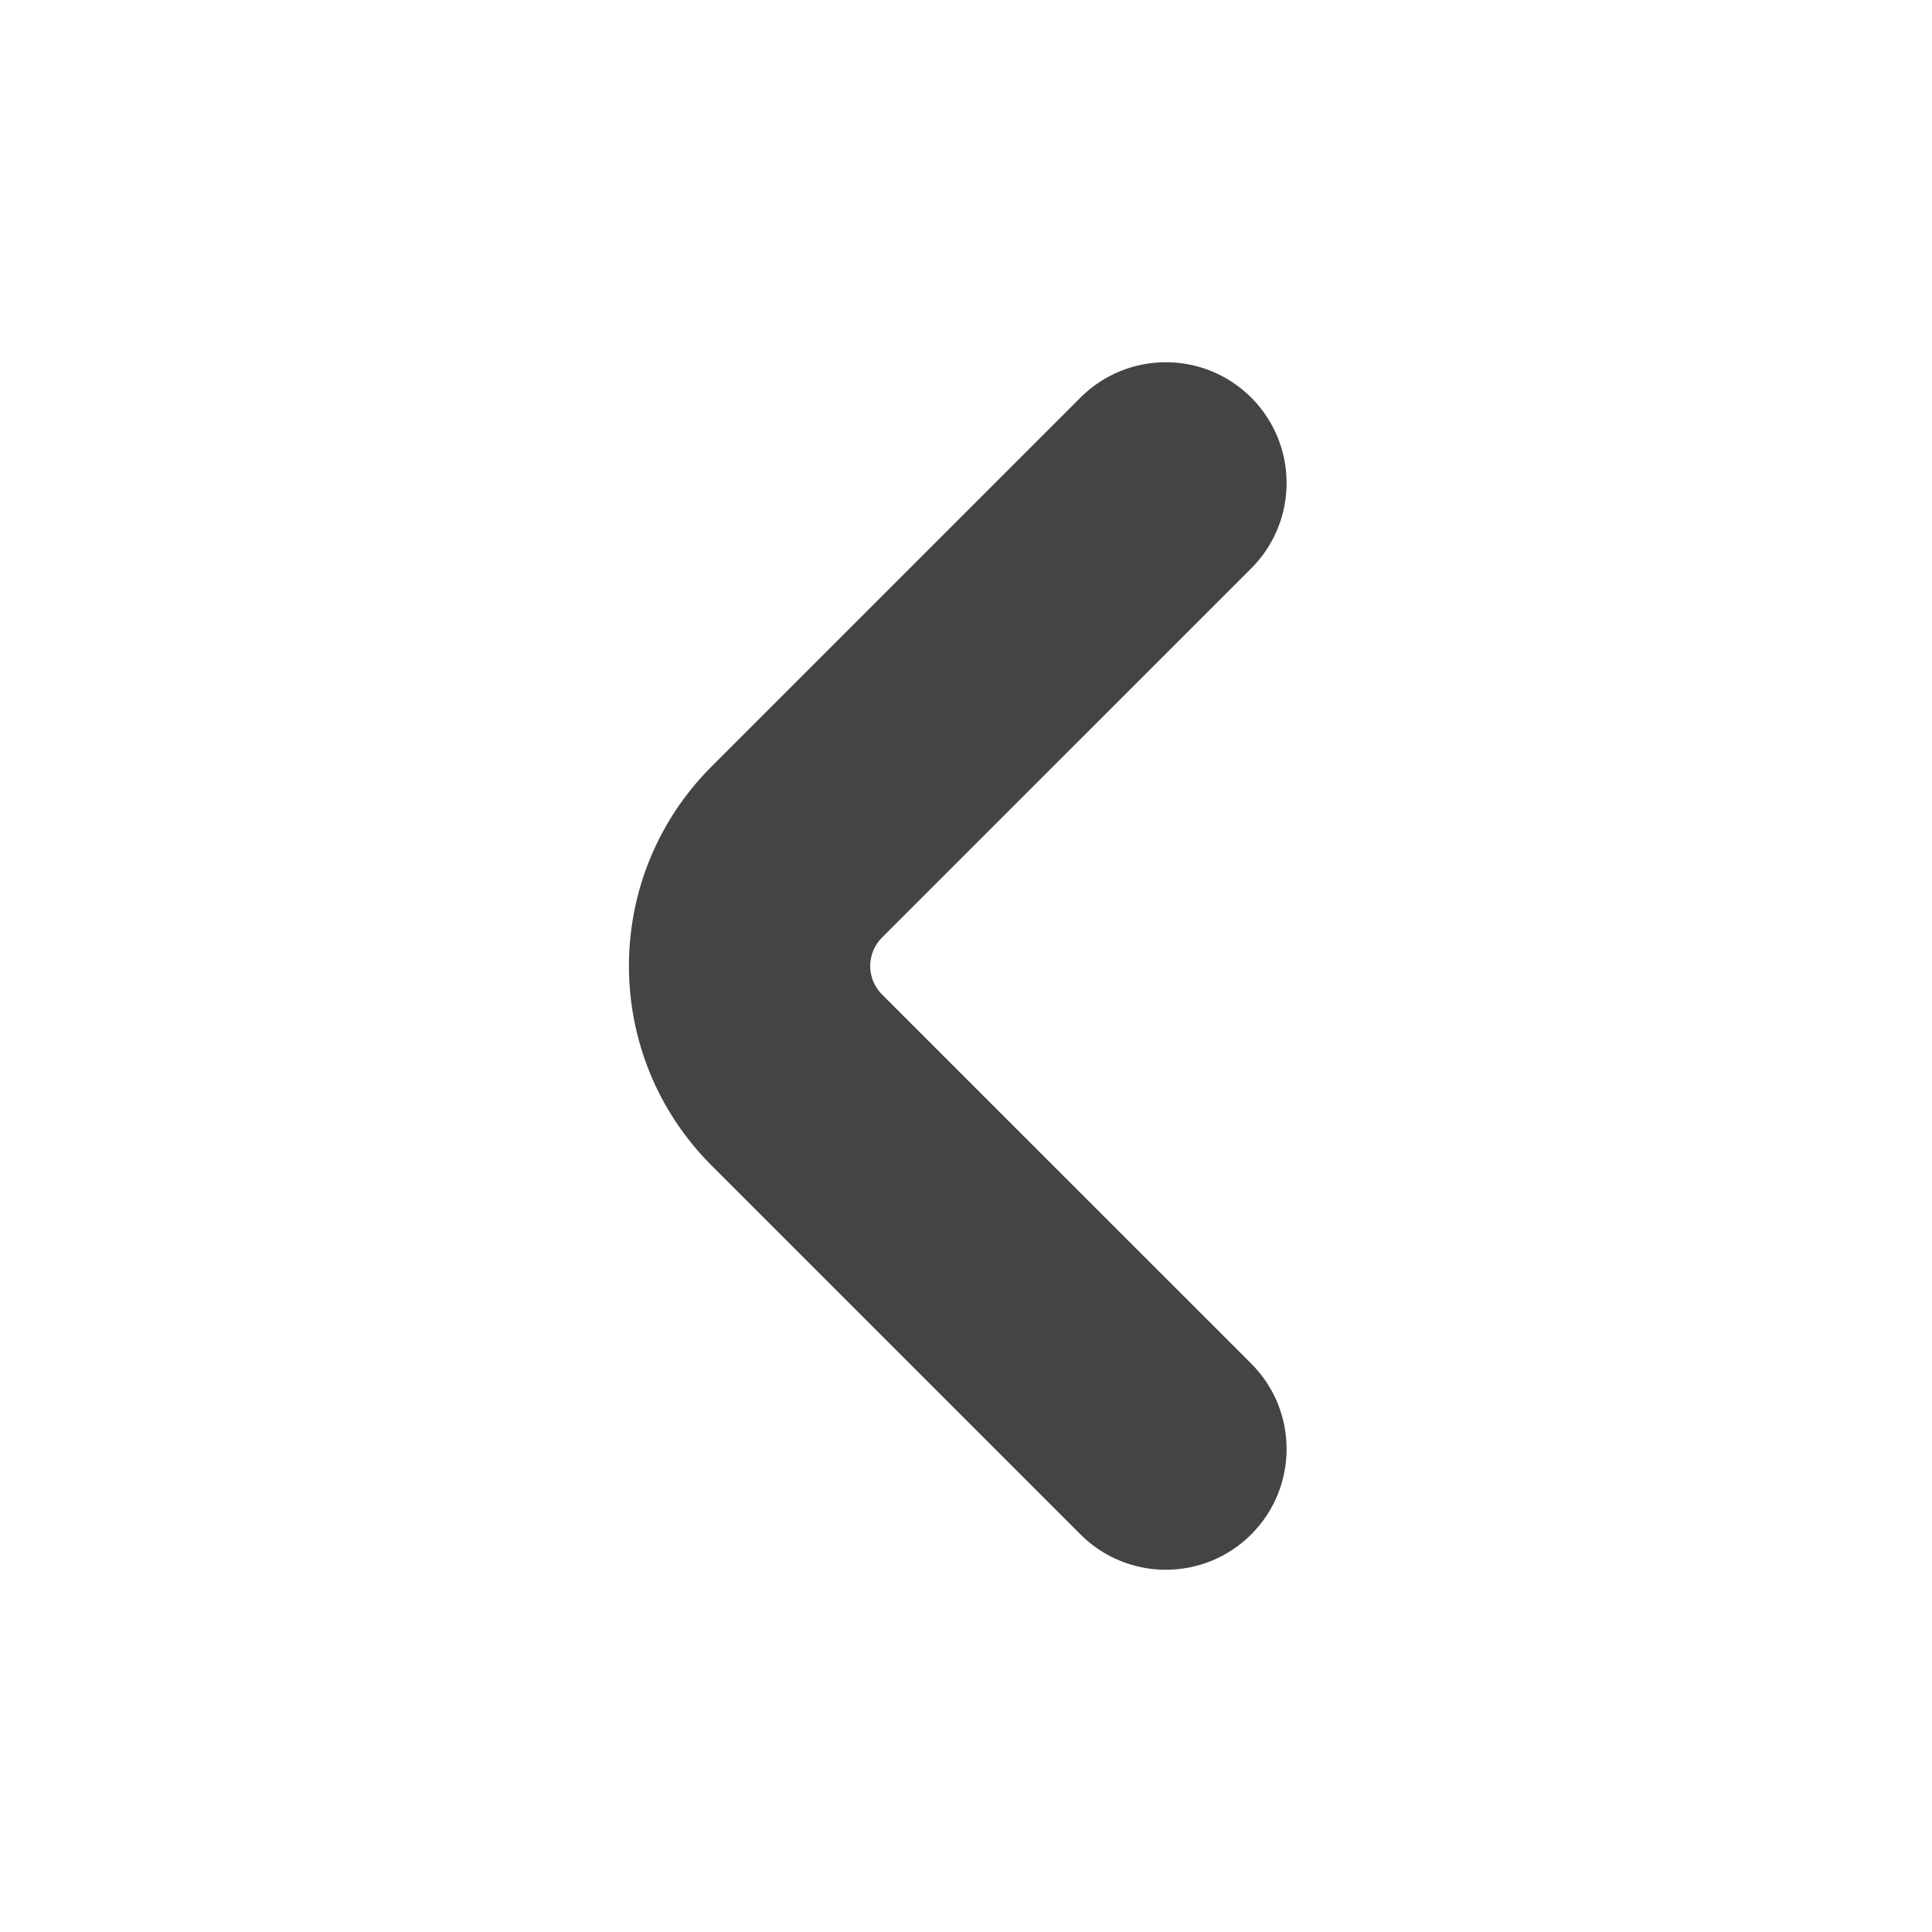
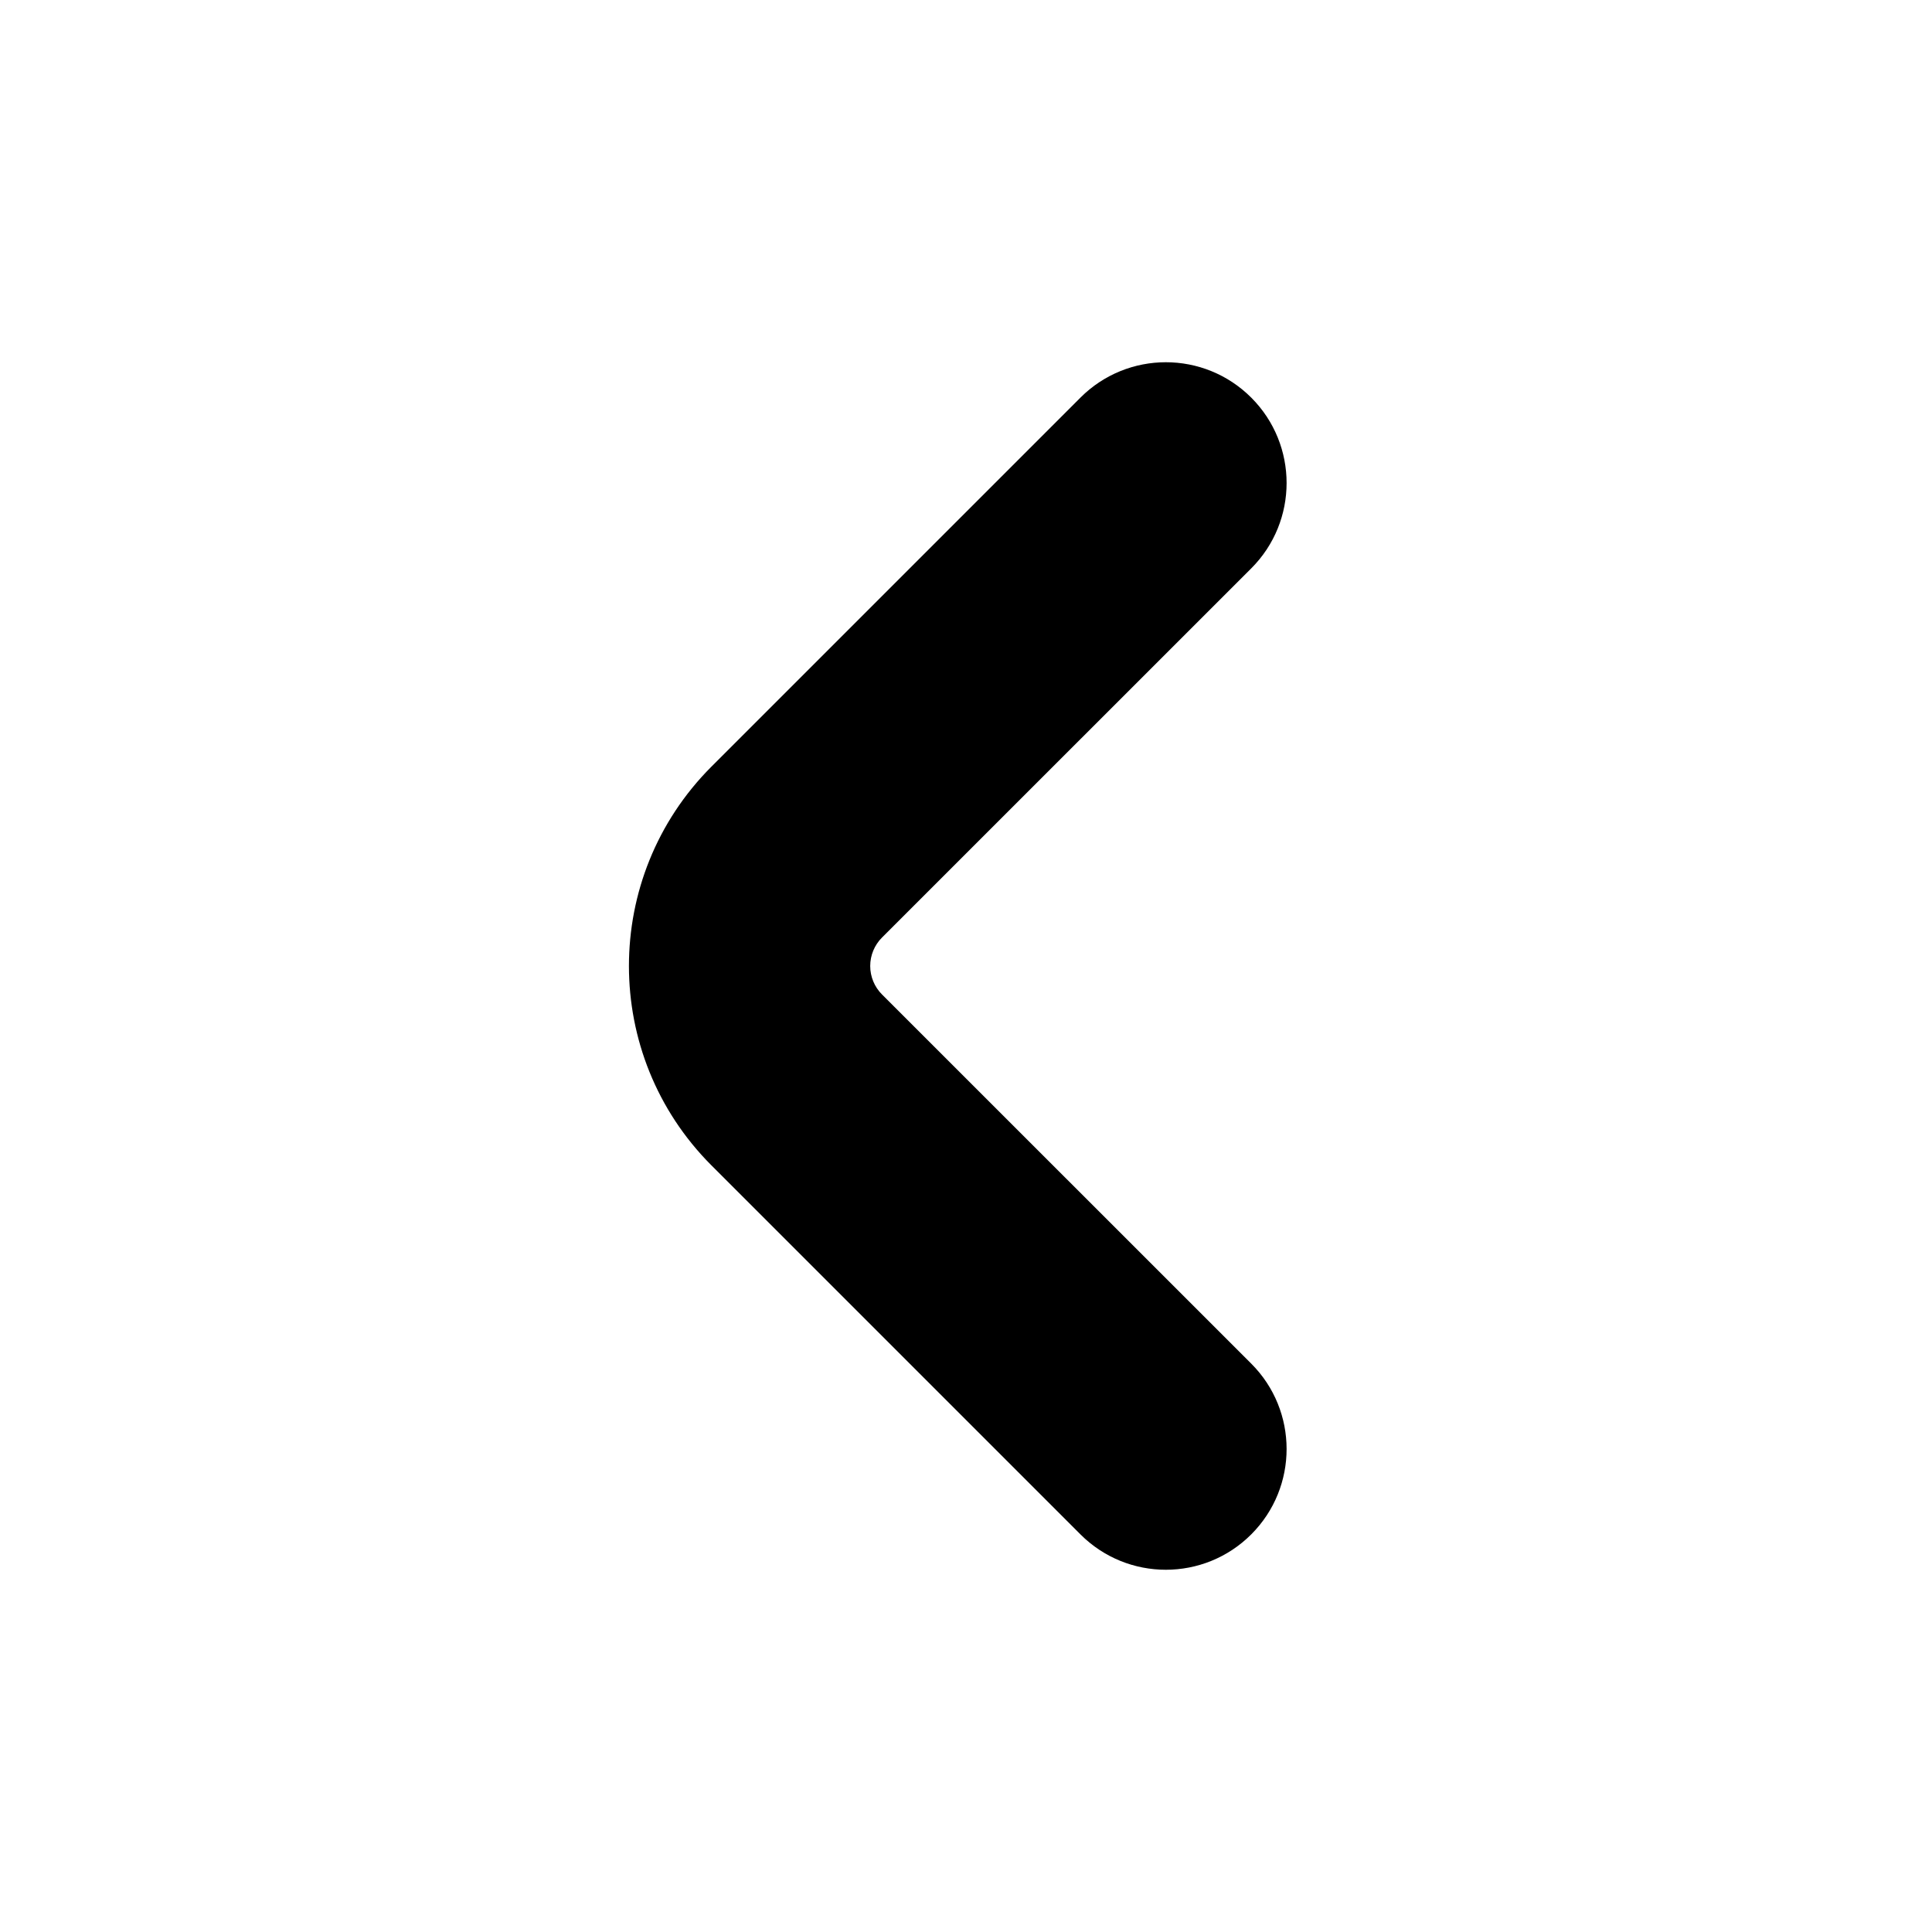
- <svg xmlns="http://www.w3.org/2000/svg" id="Bold" fill="#444444" viewBox="0 0 24 24" width="512" height="512">
+ <svg xmlns="http://www.w3.org/2000/svg" id="Bold" fill="black" viewBox="0 0 24 24" width="512" height="512">
  <path d="M10.957,12.354a.5.5,0,0,1,0-.708l4.586-4.585a1.5,1.5,0,0,0-2.121-2.122L8.836,9.525a3.505,3.505,0,0,0,0,4.95l4.586,4.586a1.5,1.5,0,0,0,2.121-2.122Z" />
</svg>
